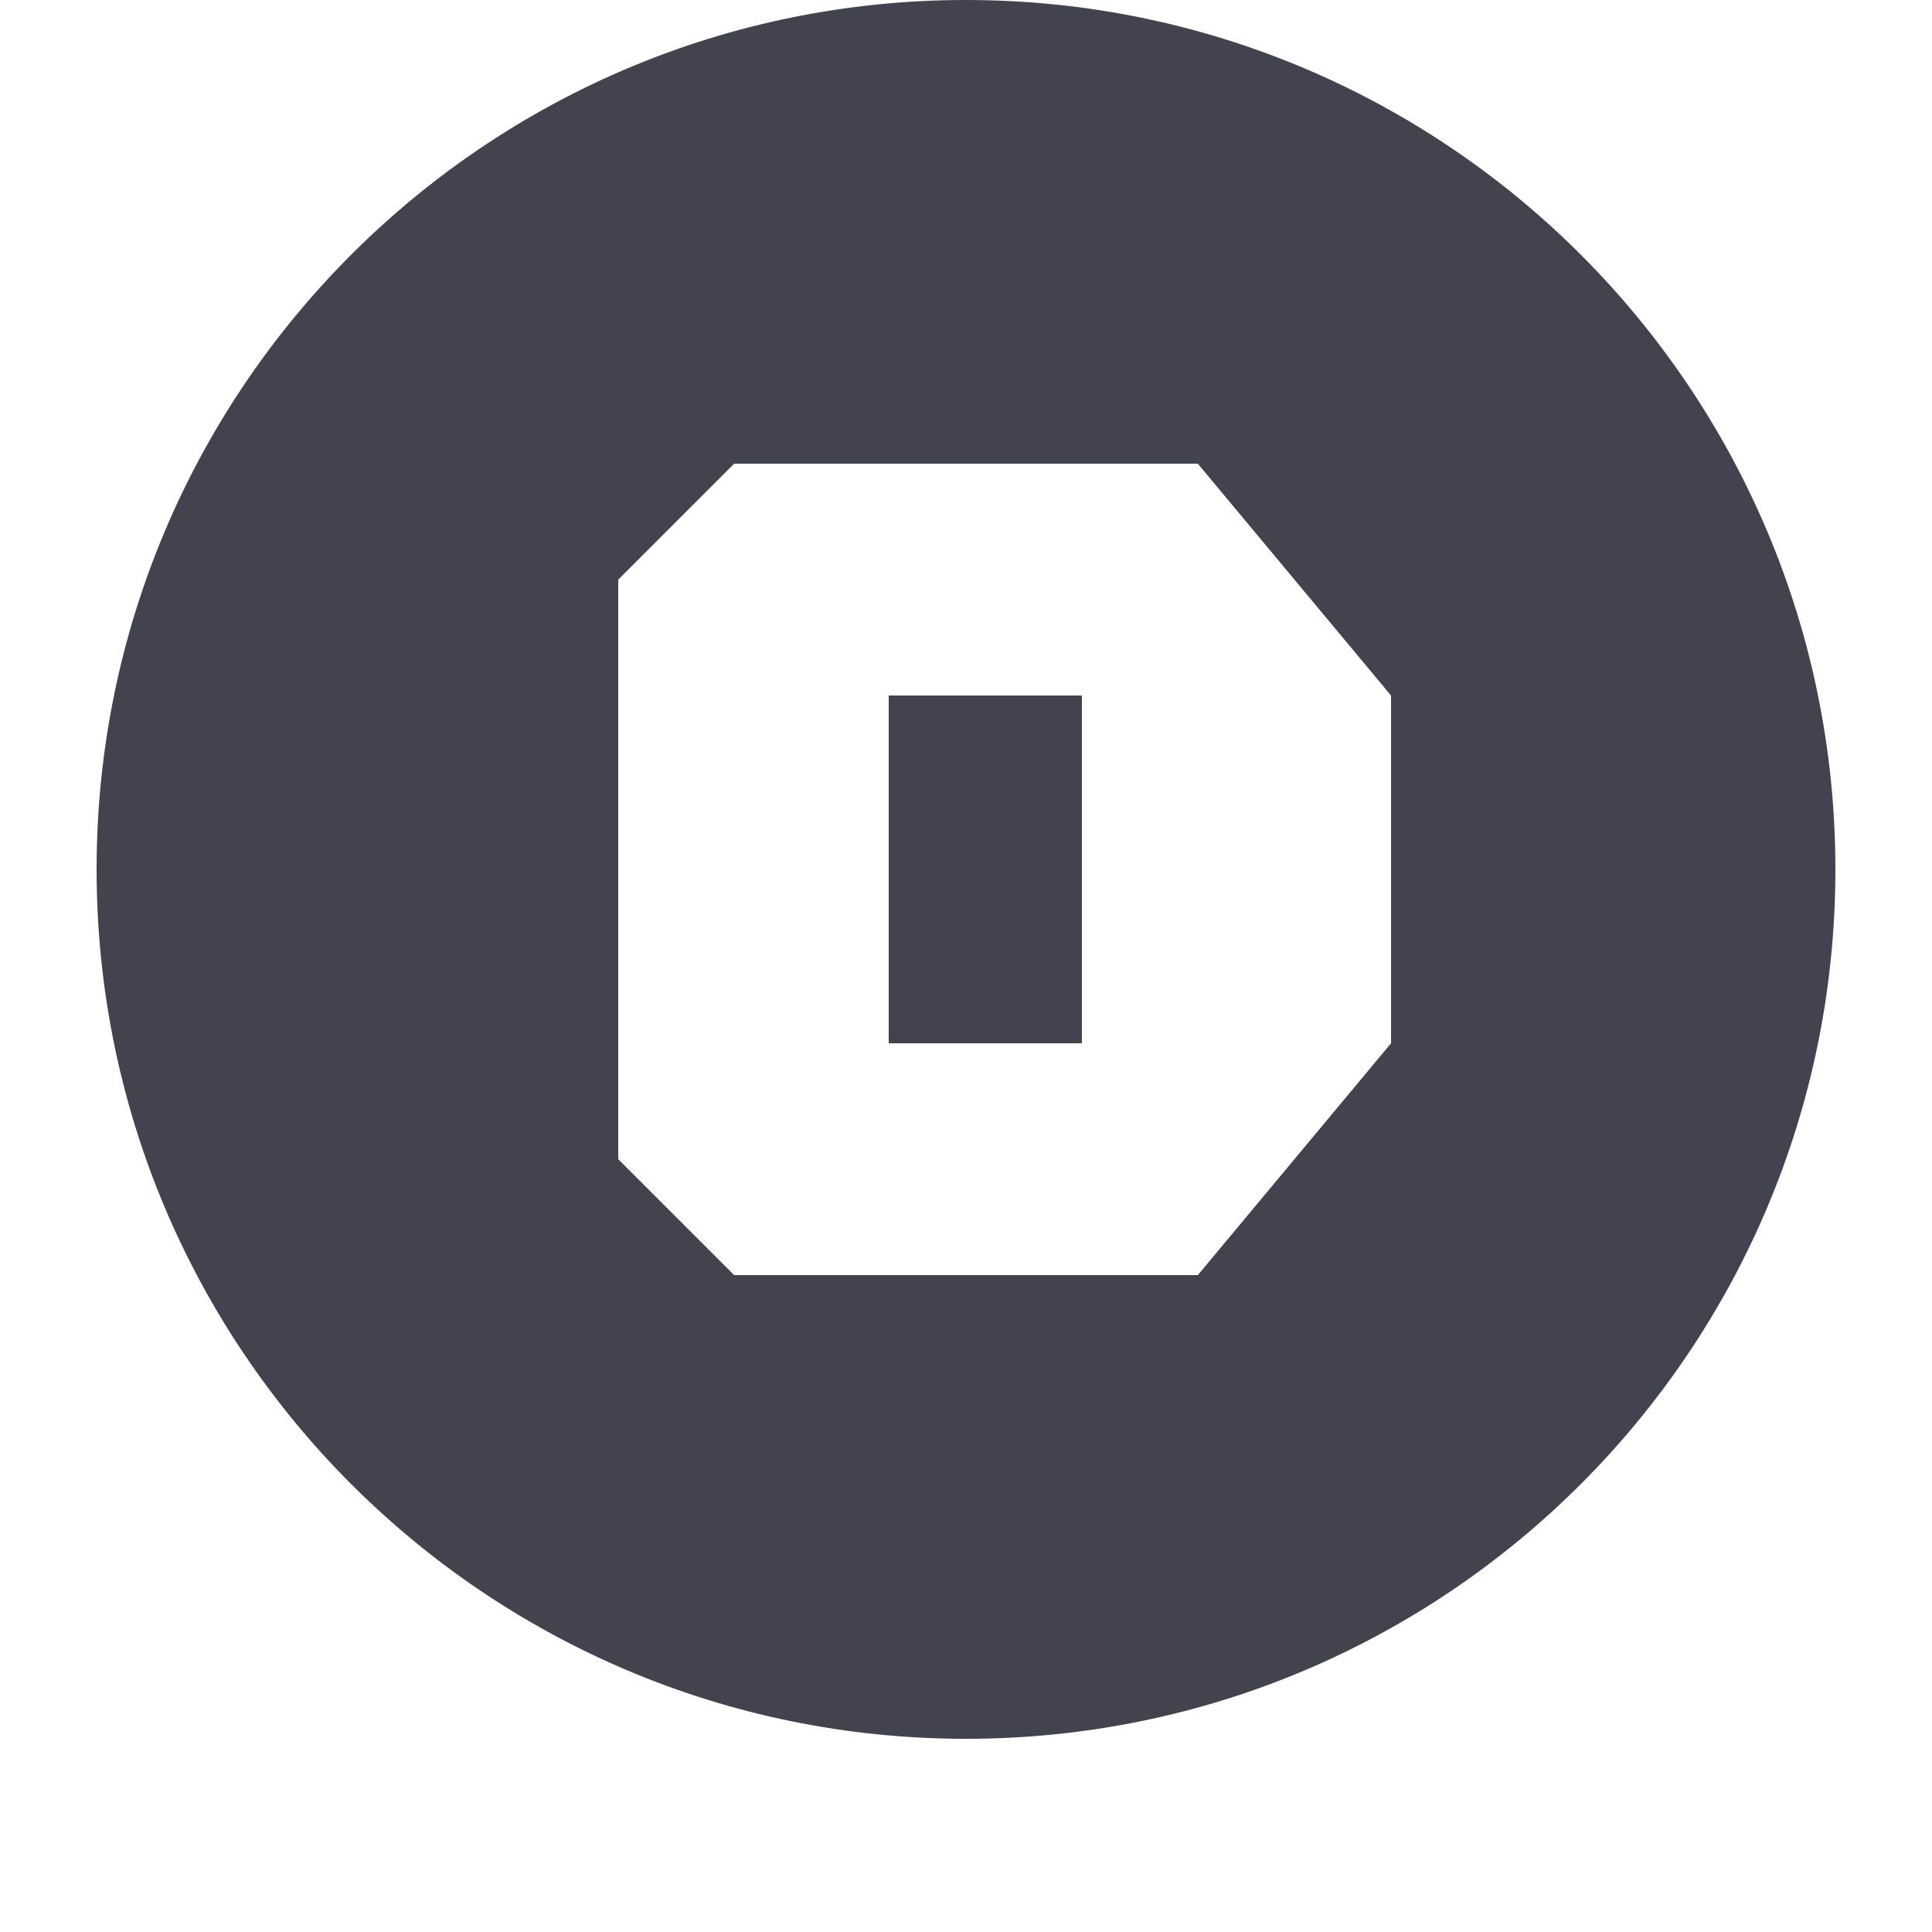
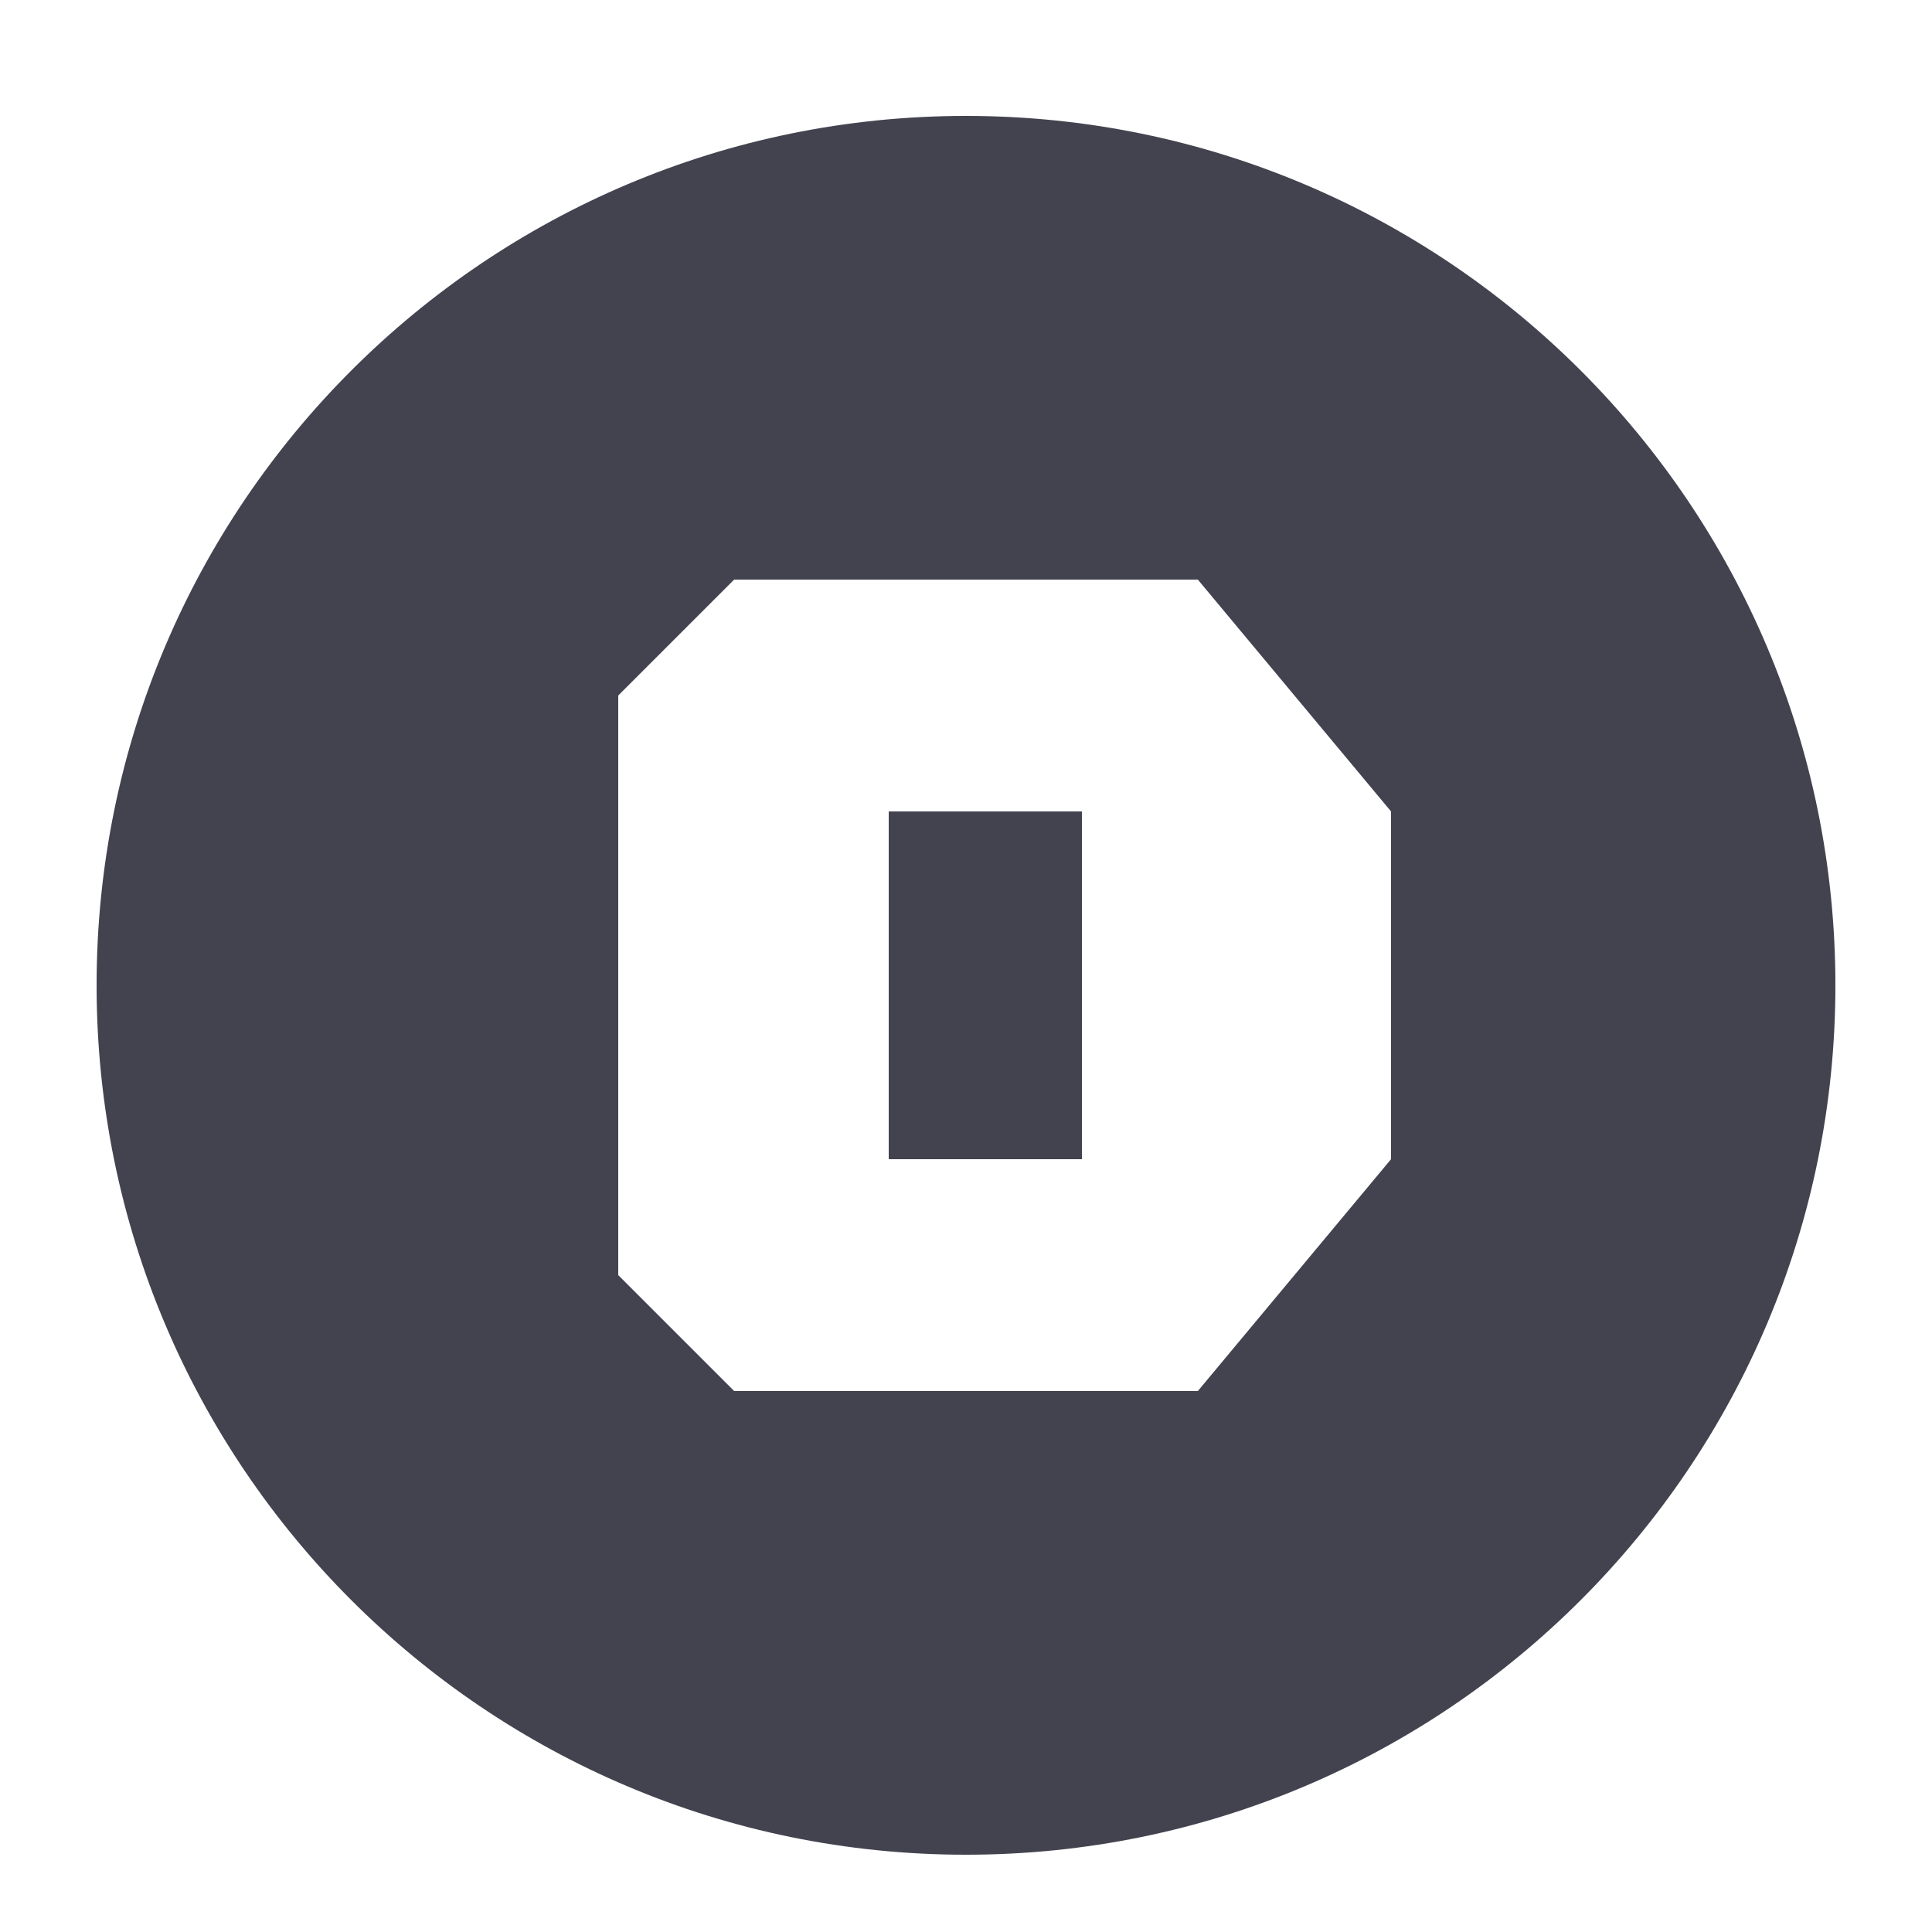
<svg xmlns="http://www.w3.org/2000/svg" width="1000" height="1000" id="svg11278" version="1.1">
  <defs id="defs11280" />
  <g id="layer1" transform="translate(0,-52.3622)">
-     <path style="color:#000000;fill:#434350;fill-opacity:1;fill-rule:nonzero;stroke:none;stroke-width:1;marker:none;visibility:visible;display:inline;overflow:visible;enable-background:accumulate" d="m 500,52.362 c -248.528,0 -450,201.472 -450,450 0,248.528 201.472,450 450,450 248.528,0 450,-201.472 450,-450 0,-248.528 -201.472,-450 -450,-450 z m -120,240 240,0 100,120 0,180 -100,120 -240,0 -60,-60 0,-300 z m 80,120 0,180 100,0 0,-180 z" id="path24459" />
+     <path style="color:#000000;fill:#434350;fill-opacity:1;fill-rule:nonzero;stroke:none;stroke-width:1;marker:none;visibility:visible;display:inline;overflow:visible;enable-background:accumulate" d="m 500,112.362 c -248.528,0 -450,201.472 -450,450 0,248.528 201.472,450 450,450 248.528,0 450,-201.472 450,-450 0,-248.528 -201.472,-450 -450,-450 z m -120,240 240,0 100,120 0,180 -100,120 -240,0 -60,-60 0,-300 z m 80,120 0,180 100,0 0,-180 z" id="path24459" />
  </g>
</svg>
